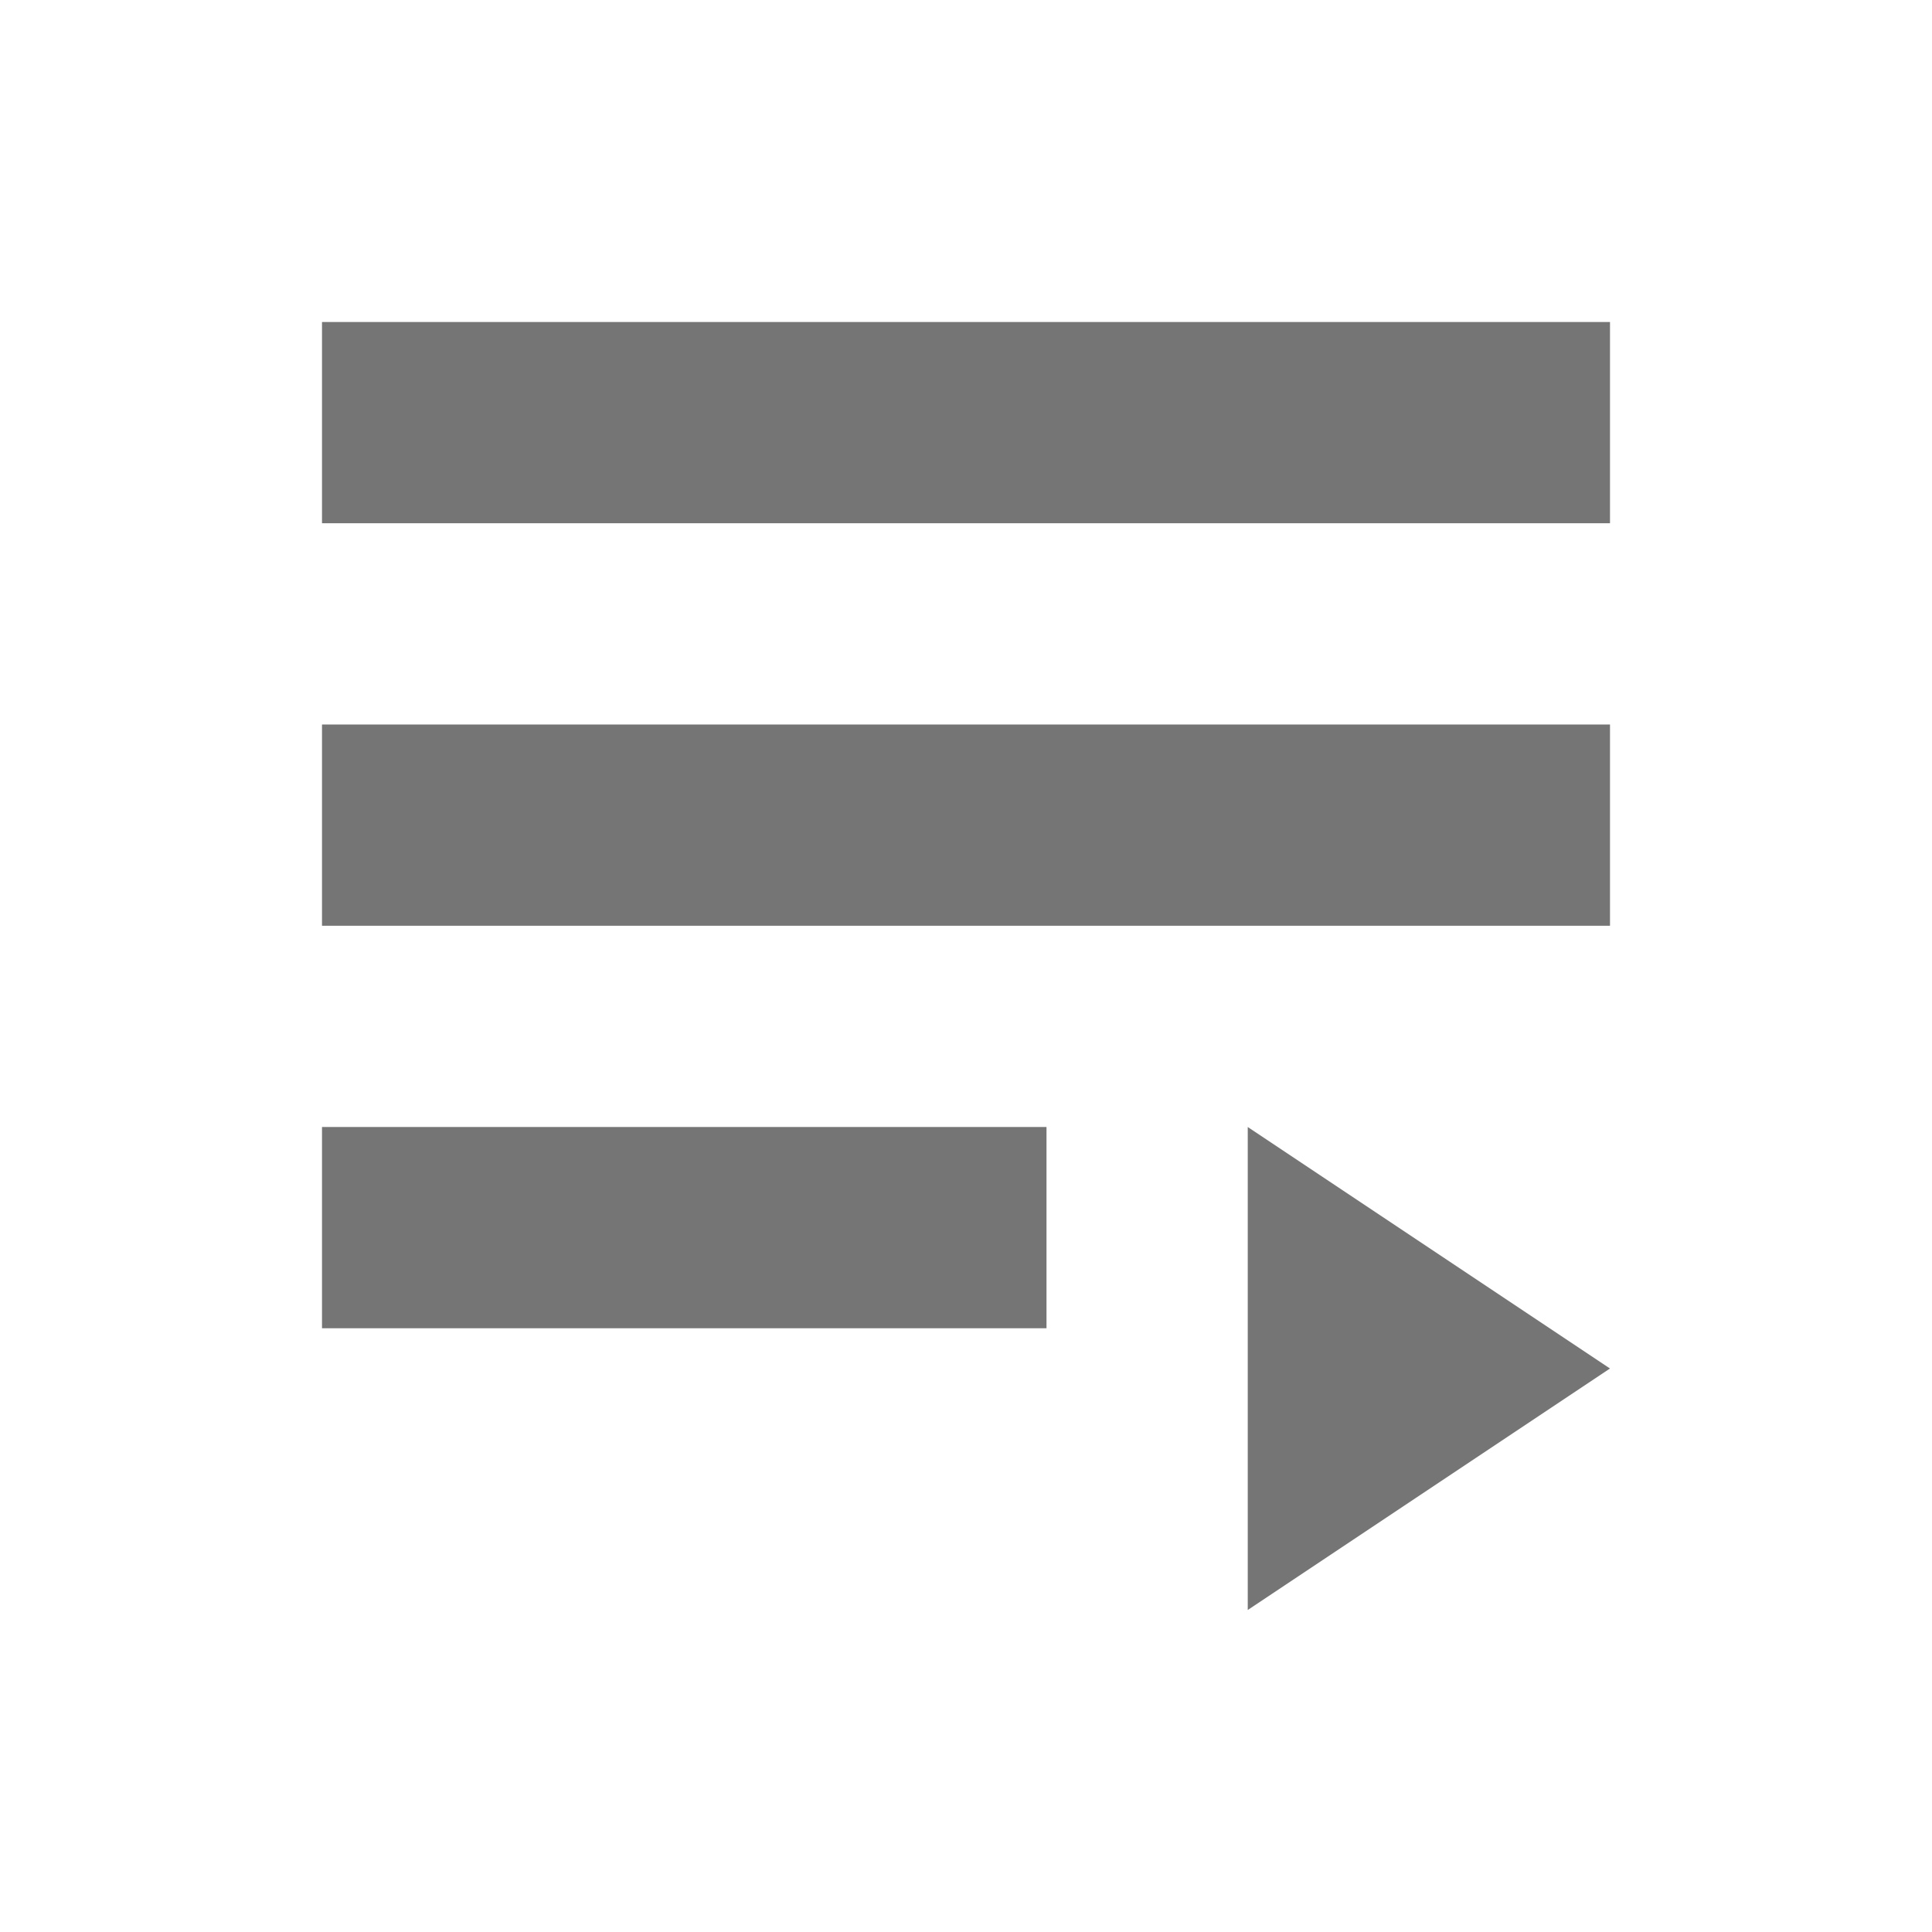
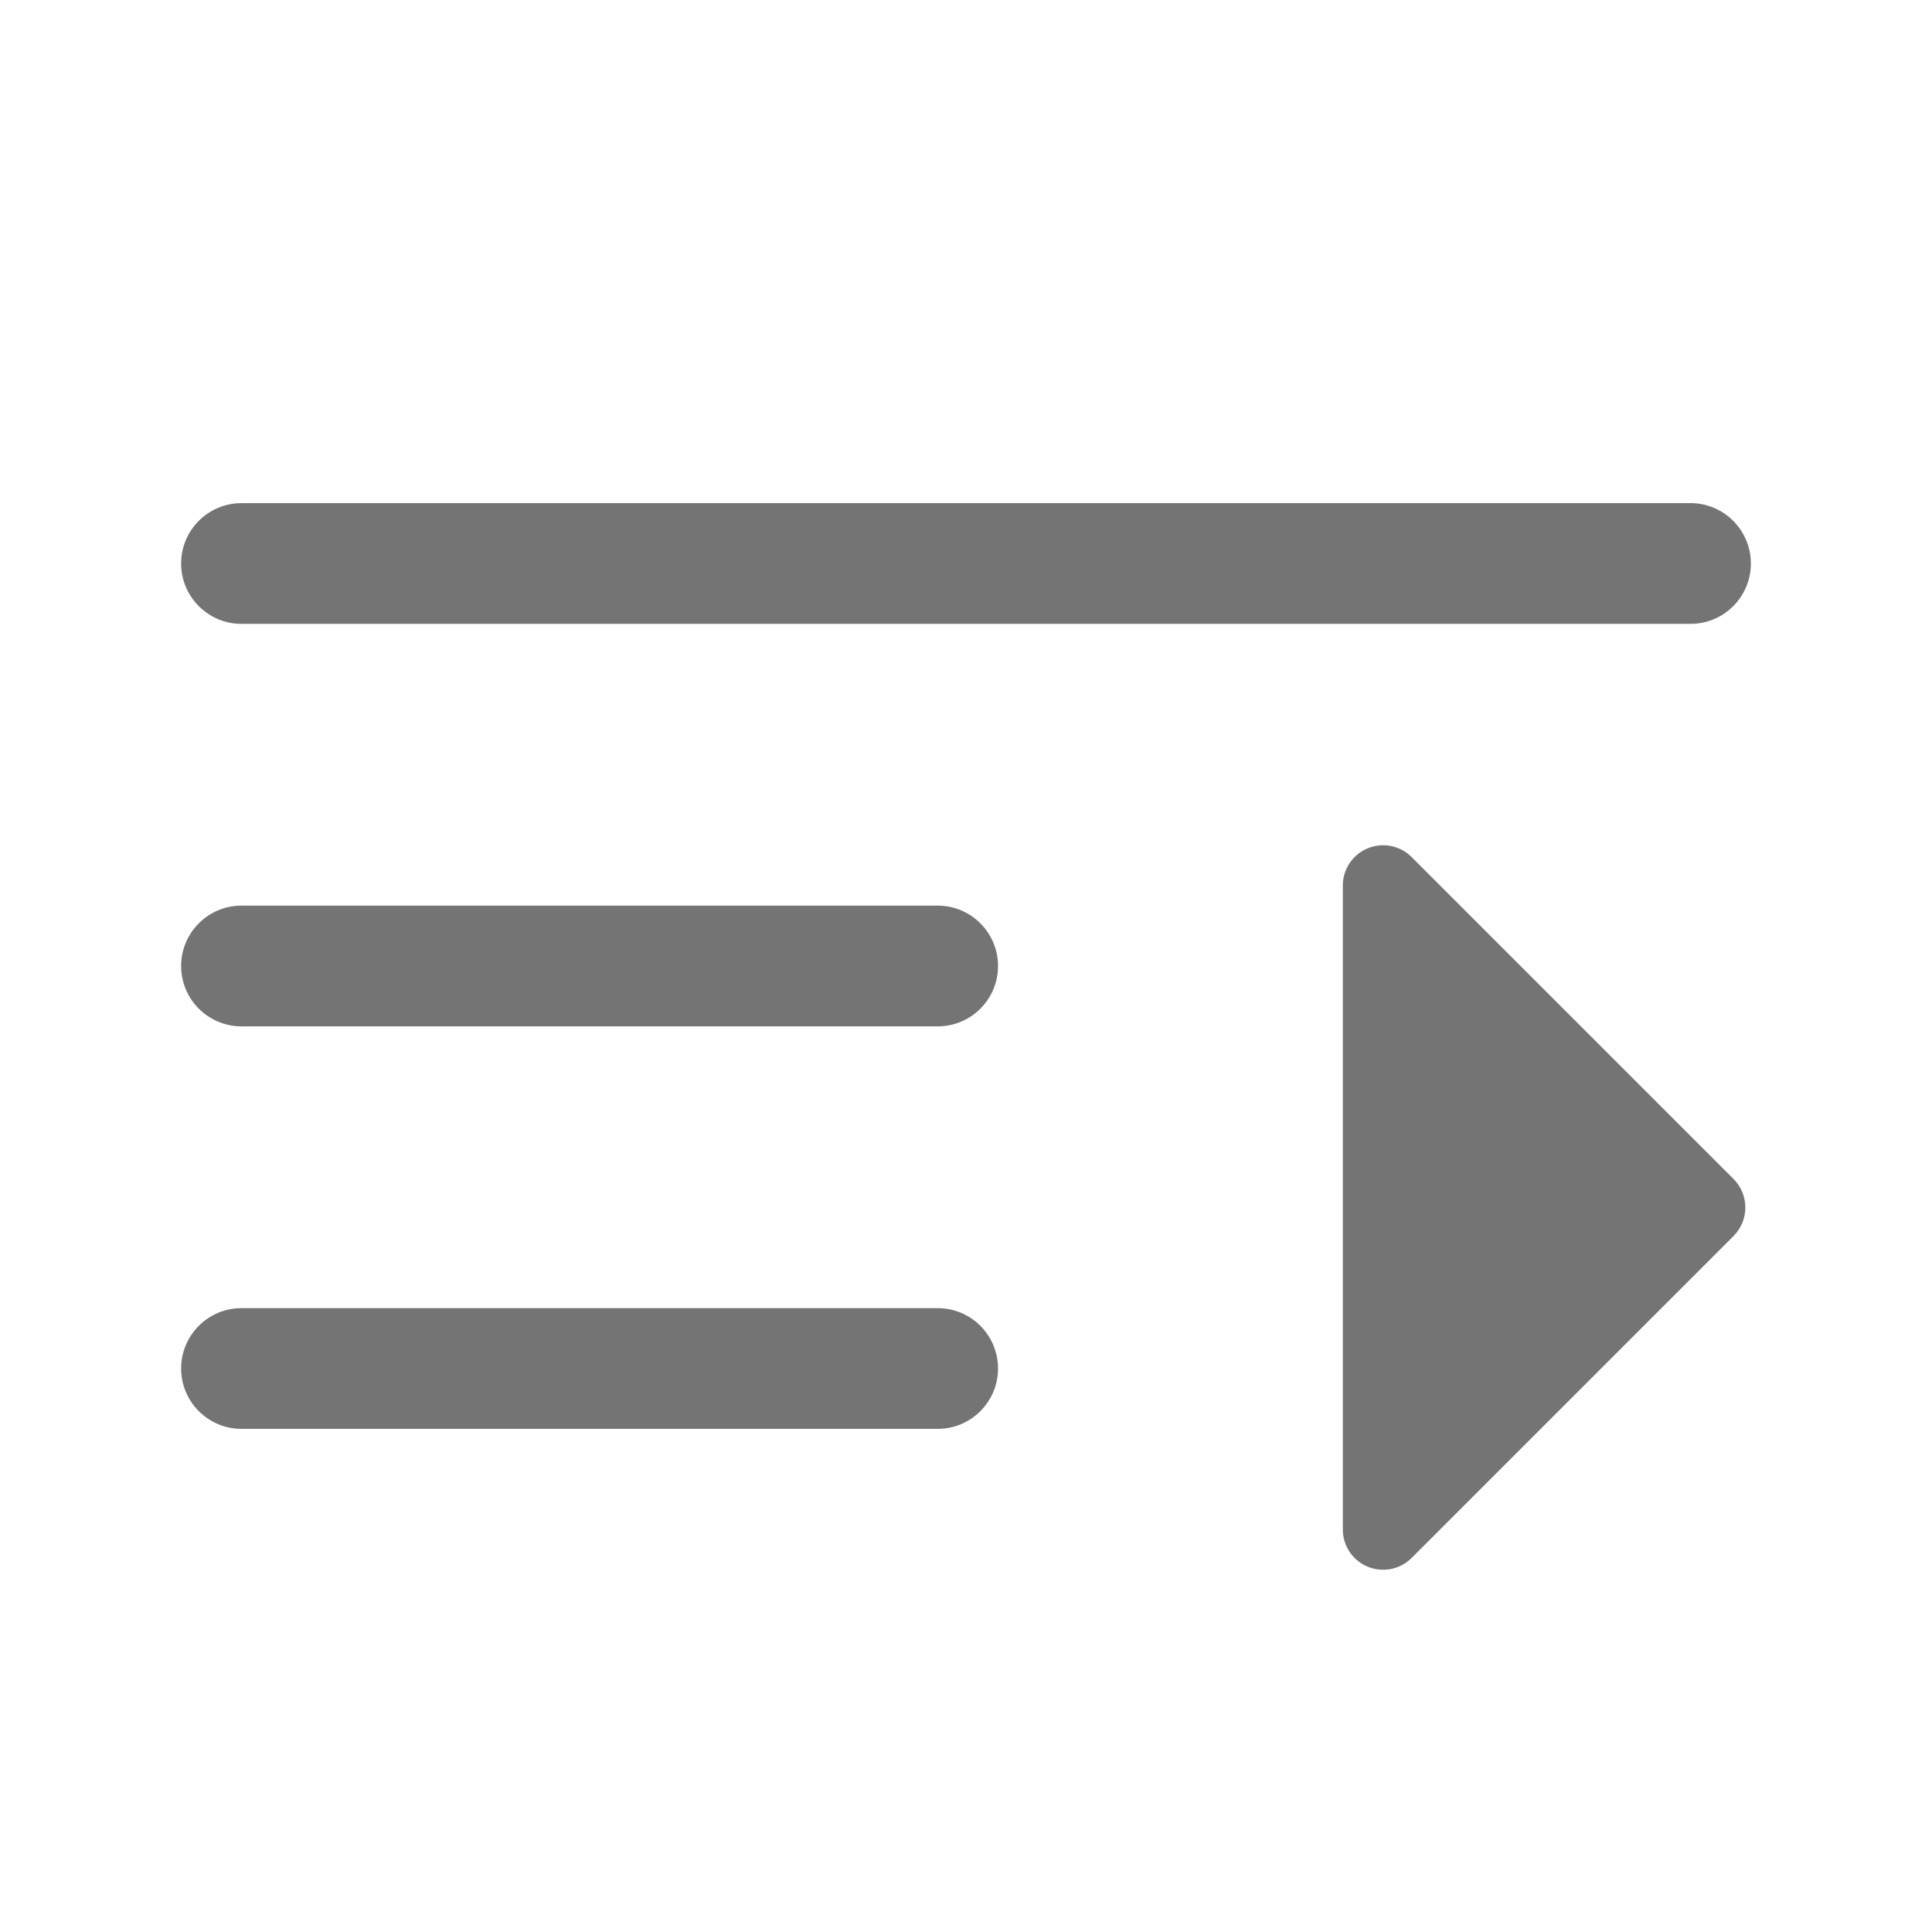
- <svg xmlns="http://www.w3.org/2000/svg" viewBox="0 0 48 48">
-   <g fill="#757575">
-     <path d="M8 8v5h32V8zm0 10v5h32v-5zm0 10v5h18v-5z" />
-     <path d="m40 34-9 6V28z" fill-rule="evenodd" />
-   </g>
+ <svg xmlns="http://www.w3.org/2000/svg" width="24" height="24" viewBox="0 0 24 24">
+   <path d="M2.25 7.0C2.25 6.586 2.586 6.25 3.0 6.25H21.0C21.414 6.25 21.75 6.586 21.75 7.0C21.75 7.414 21.414 7.75 21.0 7.75H3.0C2.586 7.75 2.25 7.414 2.25 7.0ZM21.535 14.646C21.73 14.842 21.73 15.158 21.535 15.354L17.535 19.354C17.392 19.497 17.177 19.539 16.99 19.462C16.803 19.385 16.681 19.202 16.681 19.0V11.0C16.681 10.798 16.803 10.616 16.99 10.538C17.177 10.461 17.392 10.503 17.535 10.646L21.535 14.646ZM12.398 12.0C12.398 12.414 12.062 12.75 11.648 12.75H3.0C2.586 12.75 2.25 12.414 2.25 12.0C2.25 11.586 2.586 11.25 3.0 11.25H11.648C12.062 11.25 12.398 11.586 12.398 12.0ZM11.648 16.25C12.062 16.25 12.398 16.586 12.398 17.0C12.398 17.414 12.062 17.75 11.648 17.75H3.0C2.586 17.75 2.25 17.414 2.25 17.0C2.25 16.586 2.586 16.25 3.0 16.25H11.648Z" fill="#747474" />
</svg>
